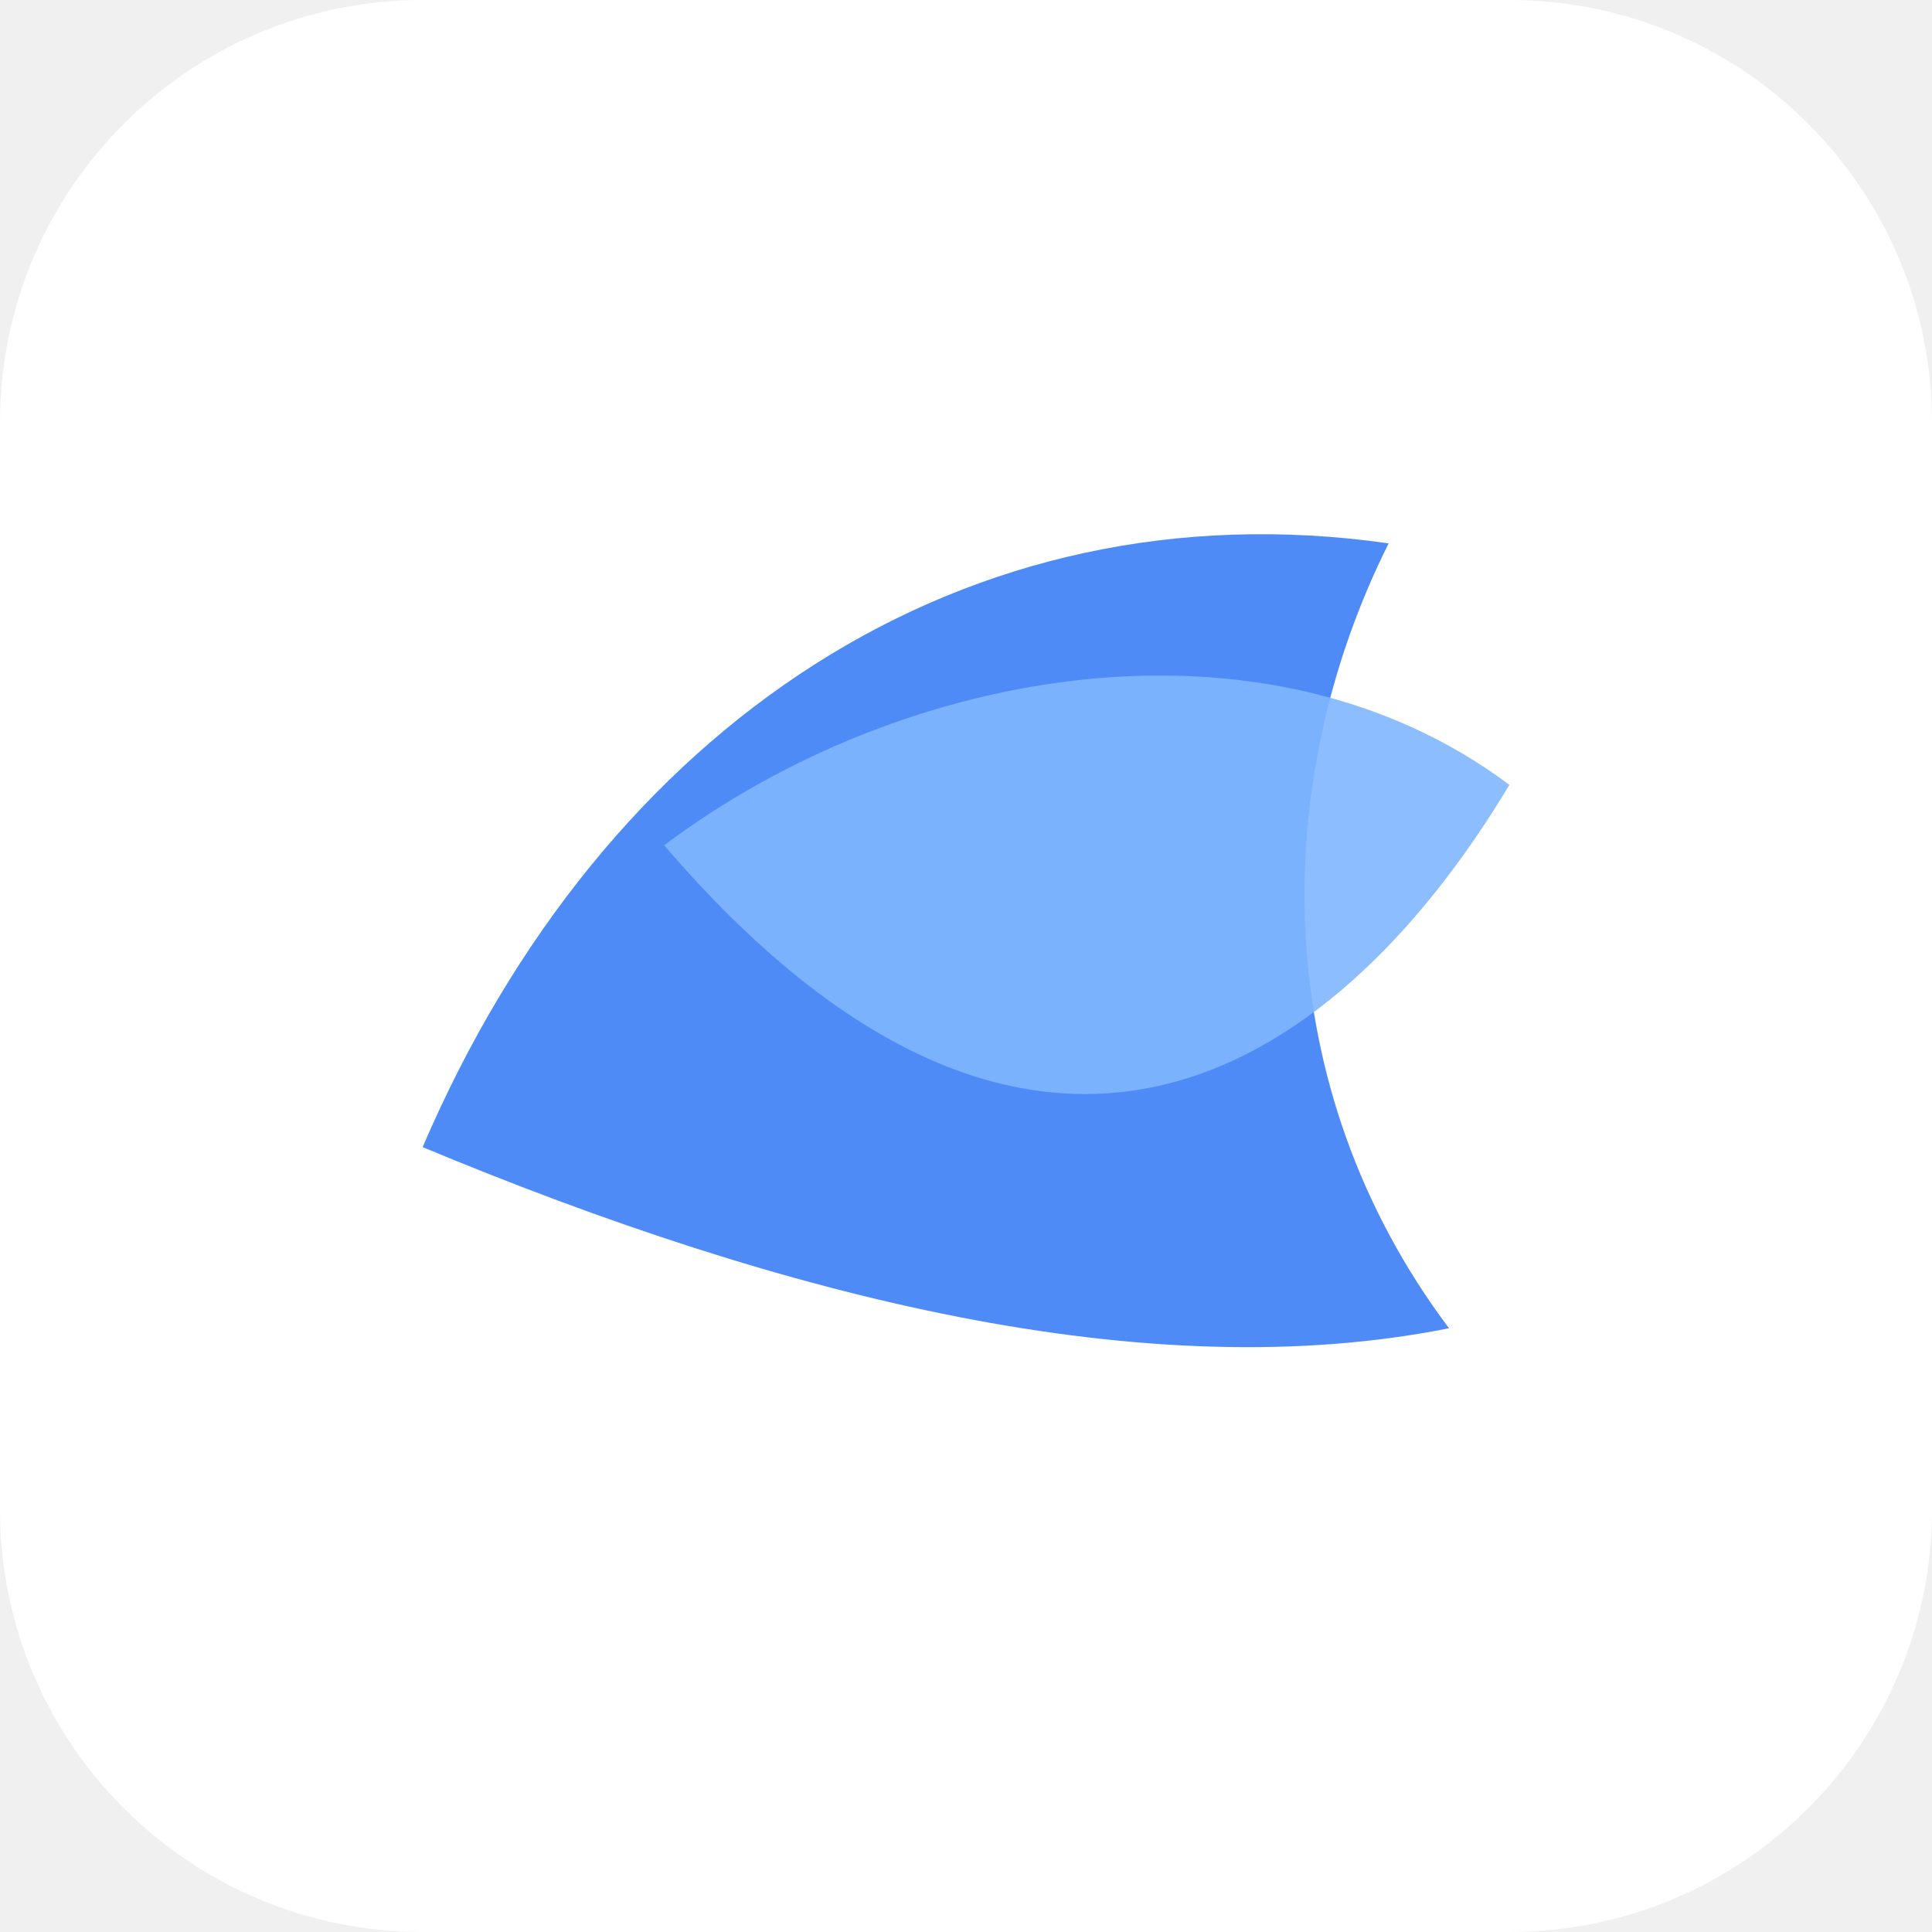
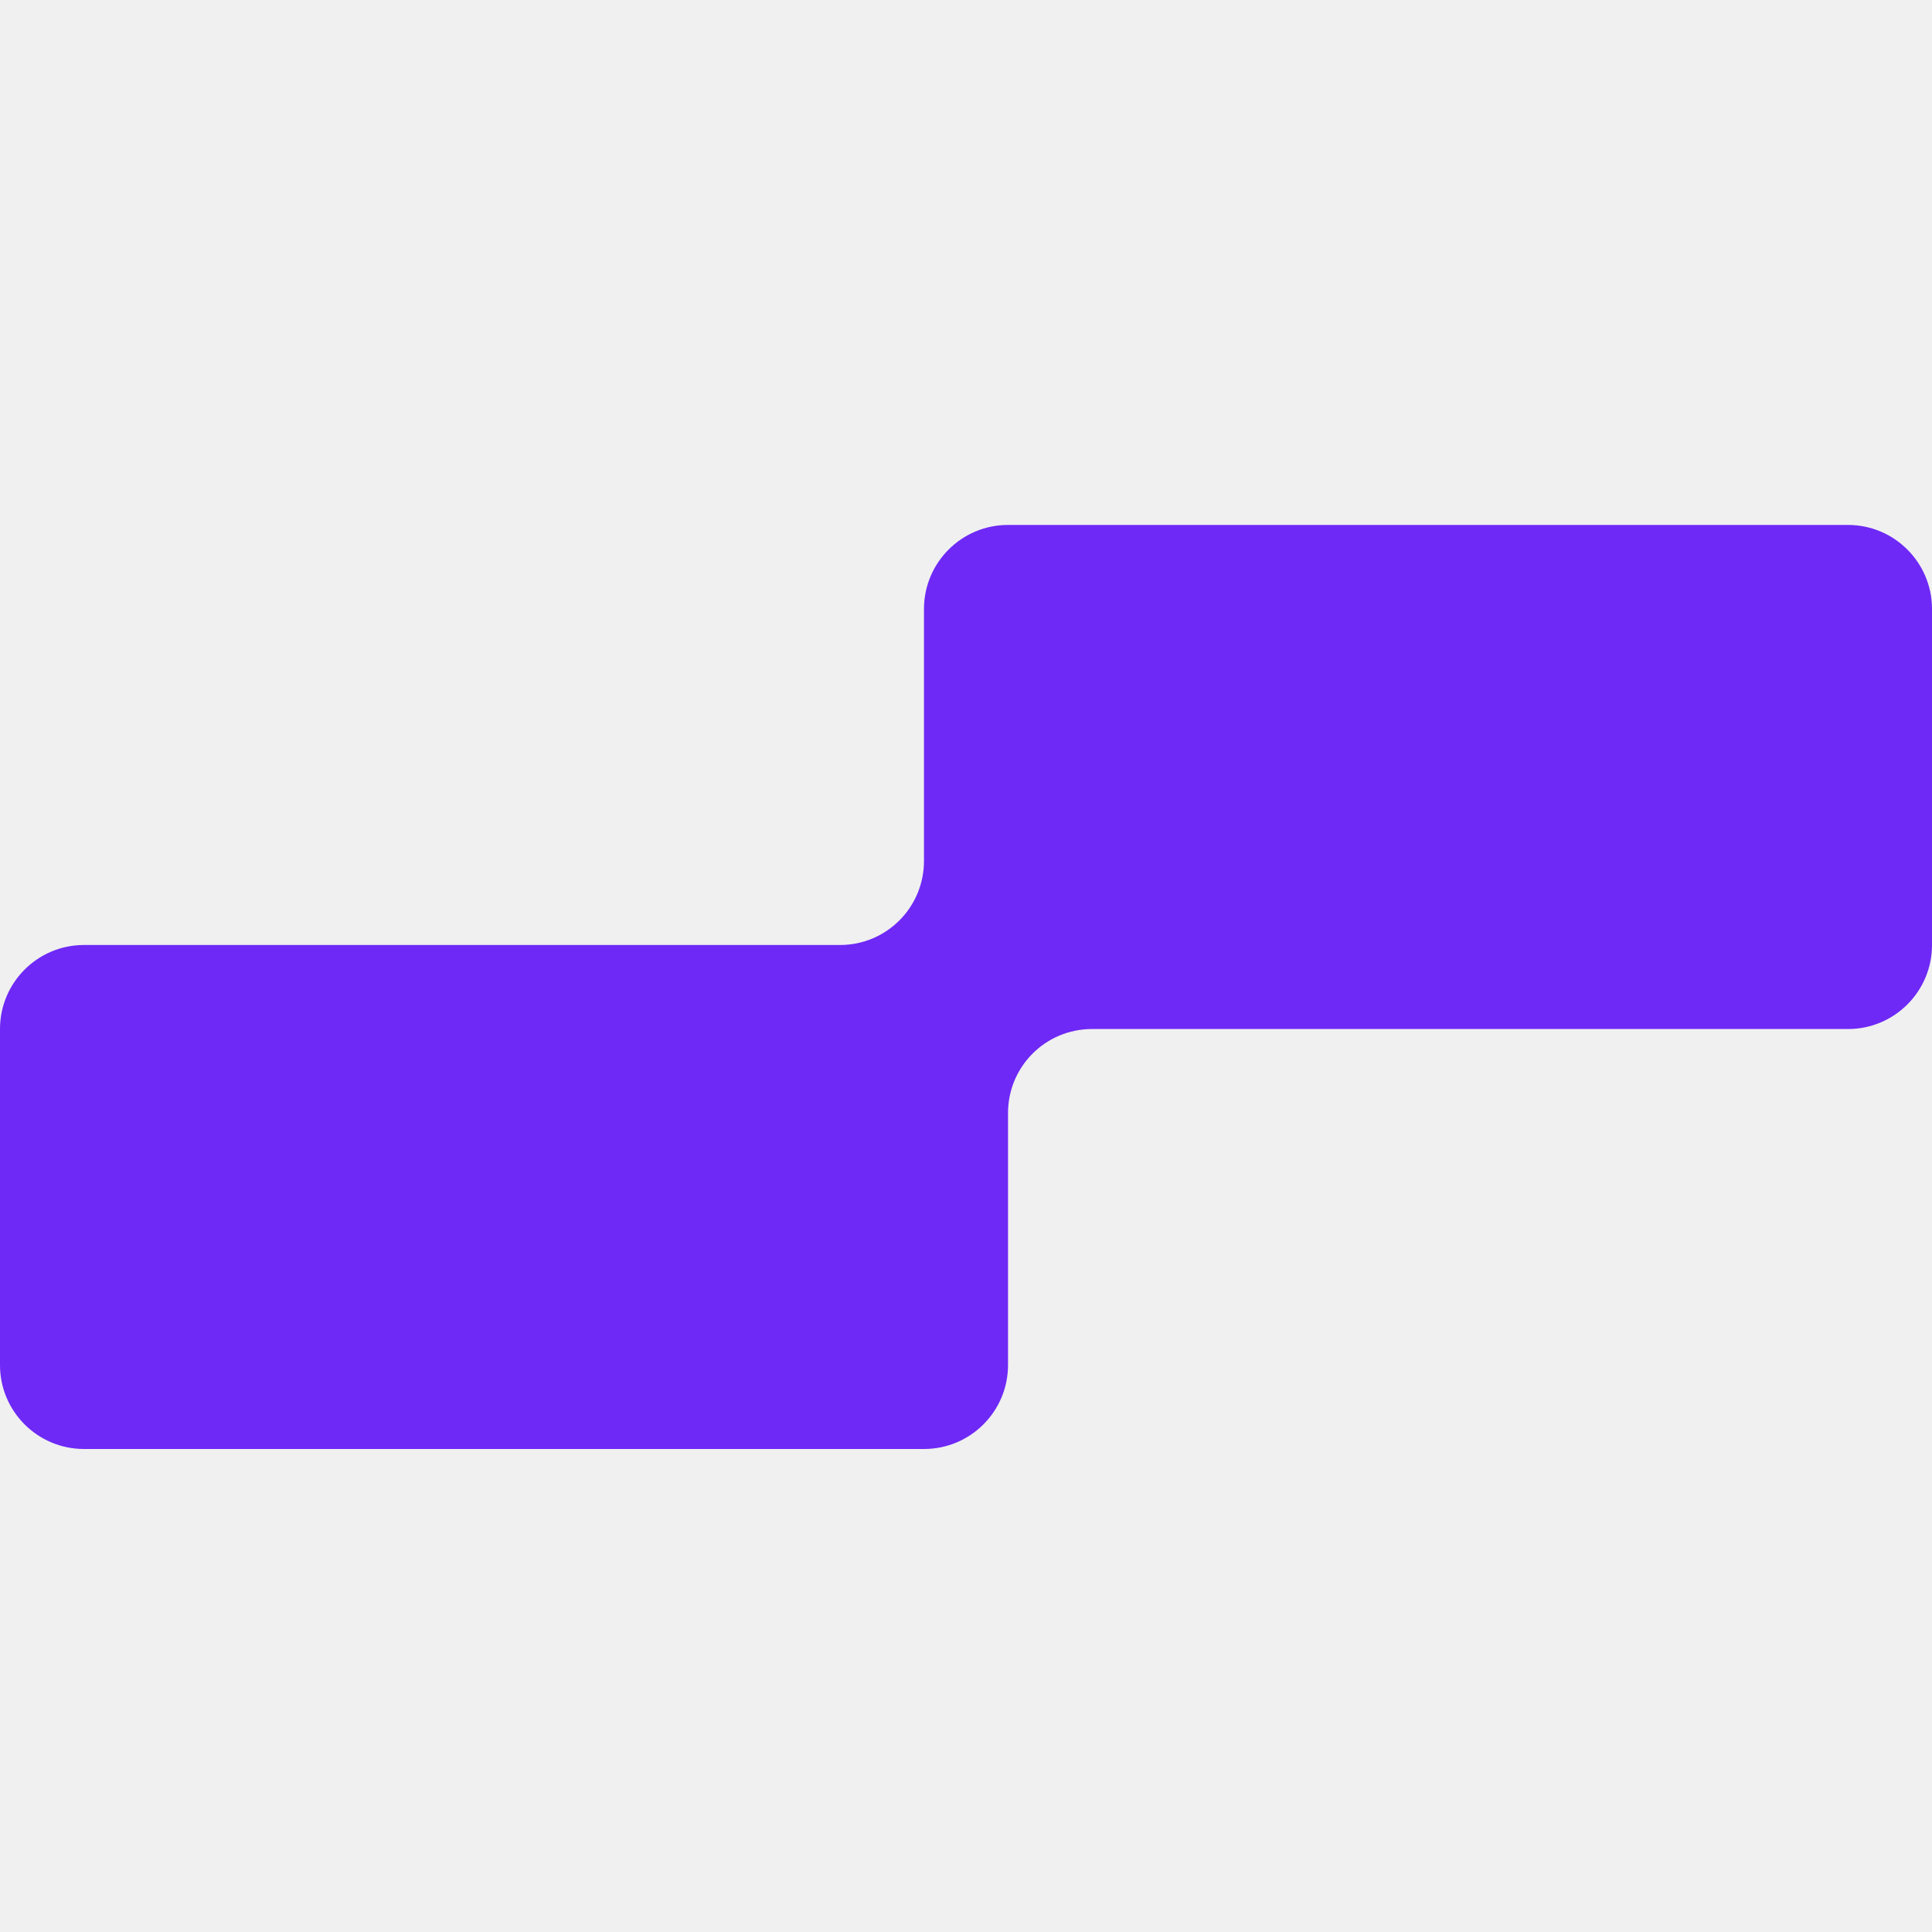
- <svg xmlns="http://www.w3.org/2000/svg" width="64" height="64" viewBox="0 0 64 64" role="img" aria-label="SiliconFlow">
-   <rect width="64" height="64" rx="14" fill="#ffffff" />
-   <path fill="#4F8BF7" d="M14 38c6-14 18-22 32-20-4 8-4 18 2 26-10 2-22-1-34-6z" />
-   <path fill="#7EB6FF" opacity="0.9" d="M22 28c8-6 20-8 28-2-6 10-16 16-28 2z" />
+ <svg xmlns="http://www.w3.org/2000/svg" height="1em" style="flex:none;line-height:1" viewBox="0 0 24 24" width="1em">
+   <path clip-rule="evenodd" d="M22.956 6.521H12.522c-.577 0-1.044.468-1.044 1.044v3.13c0 .577-.466 1.044-1.043 1.044H1.044c-.577 0-1.044.467-1.044 1.044v4.174C0 17.533.467 18 1.044 18h10.434c.577 0 1.044-.467 1.044-1.043v-3.13c0-.578.466-1.044 1.043-1.044h9.391c.577 0 1.044-.467 1.044-1.044V7.565c0-.576-.467-1.044-1.044-1.044z" fill="#6E29F6" fill-rule="evenodd" />
</svg>
